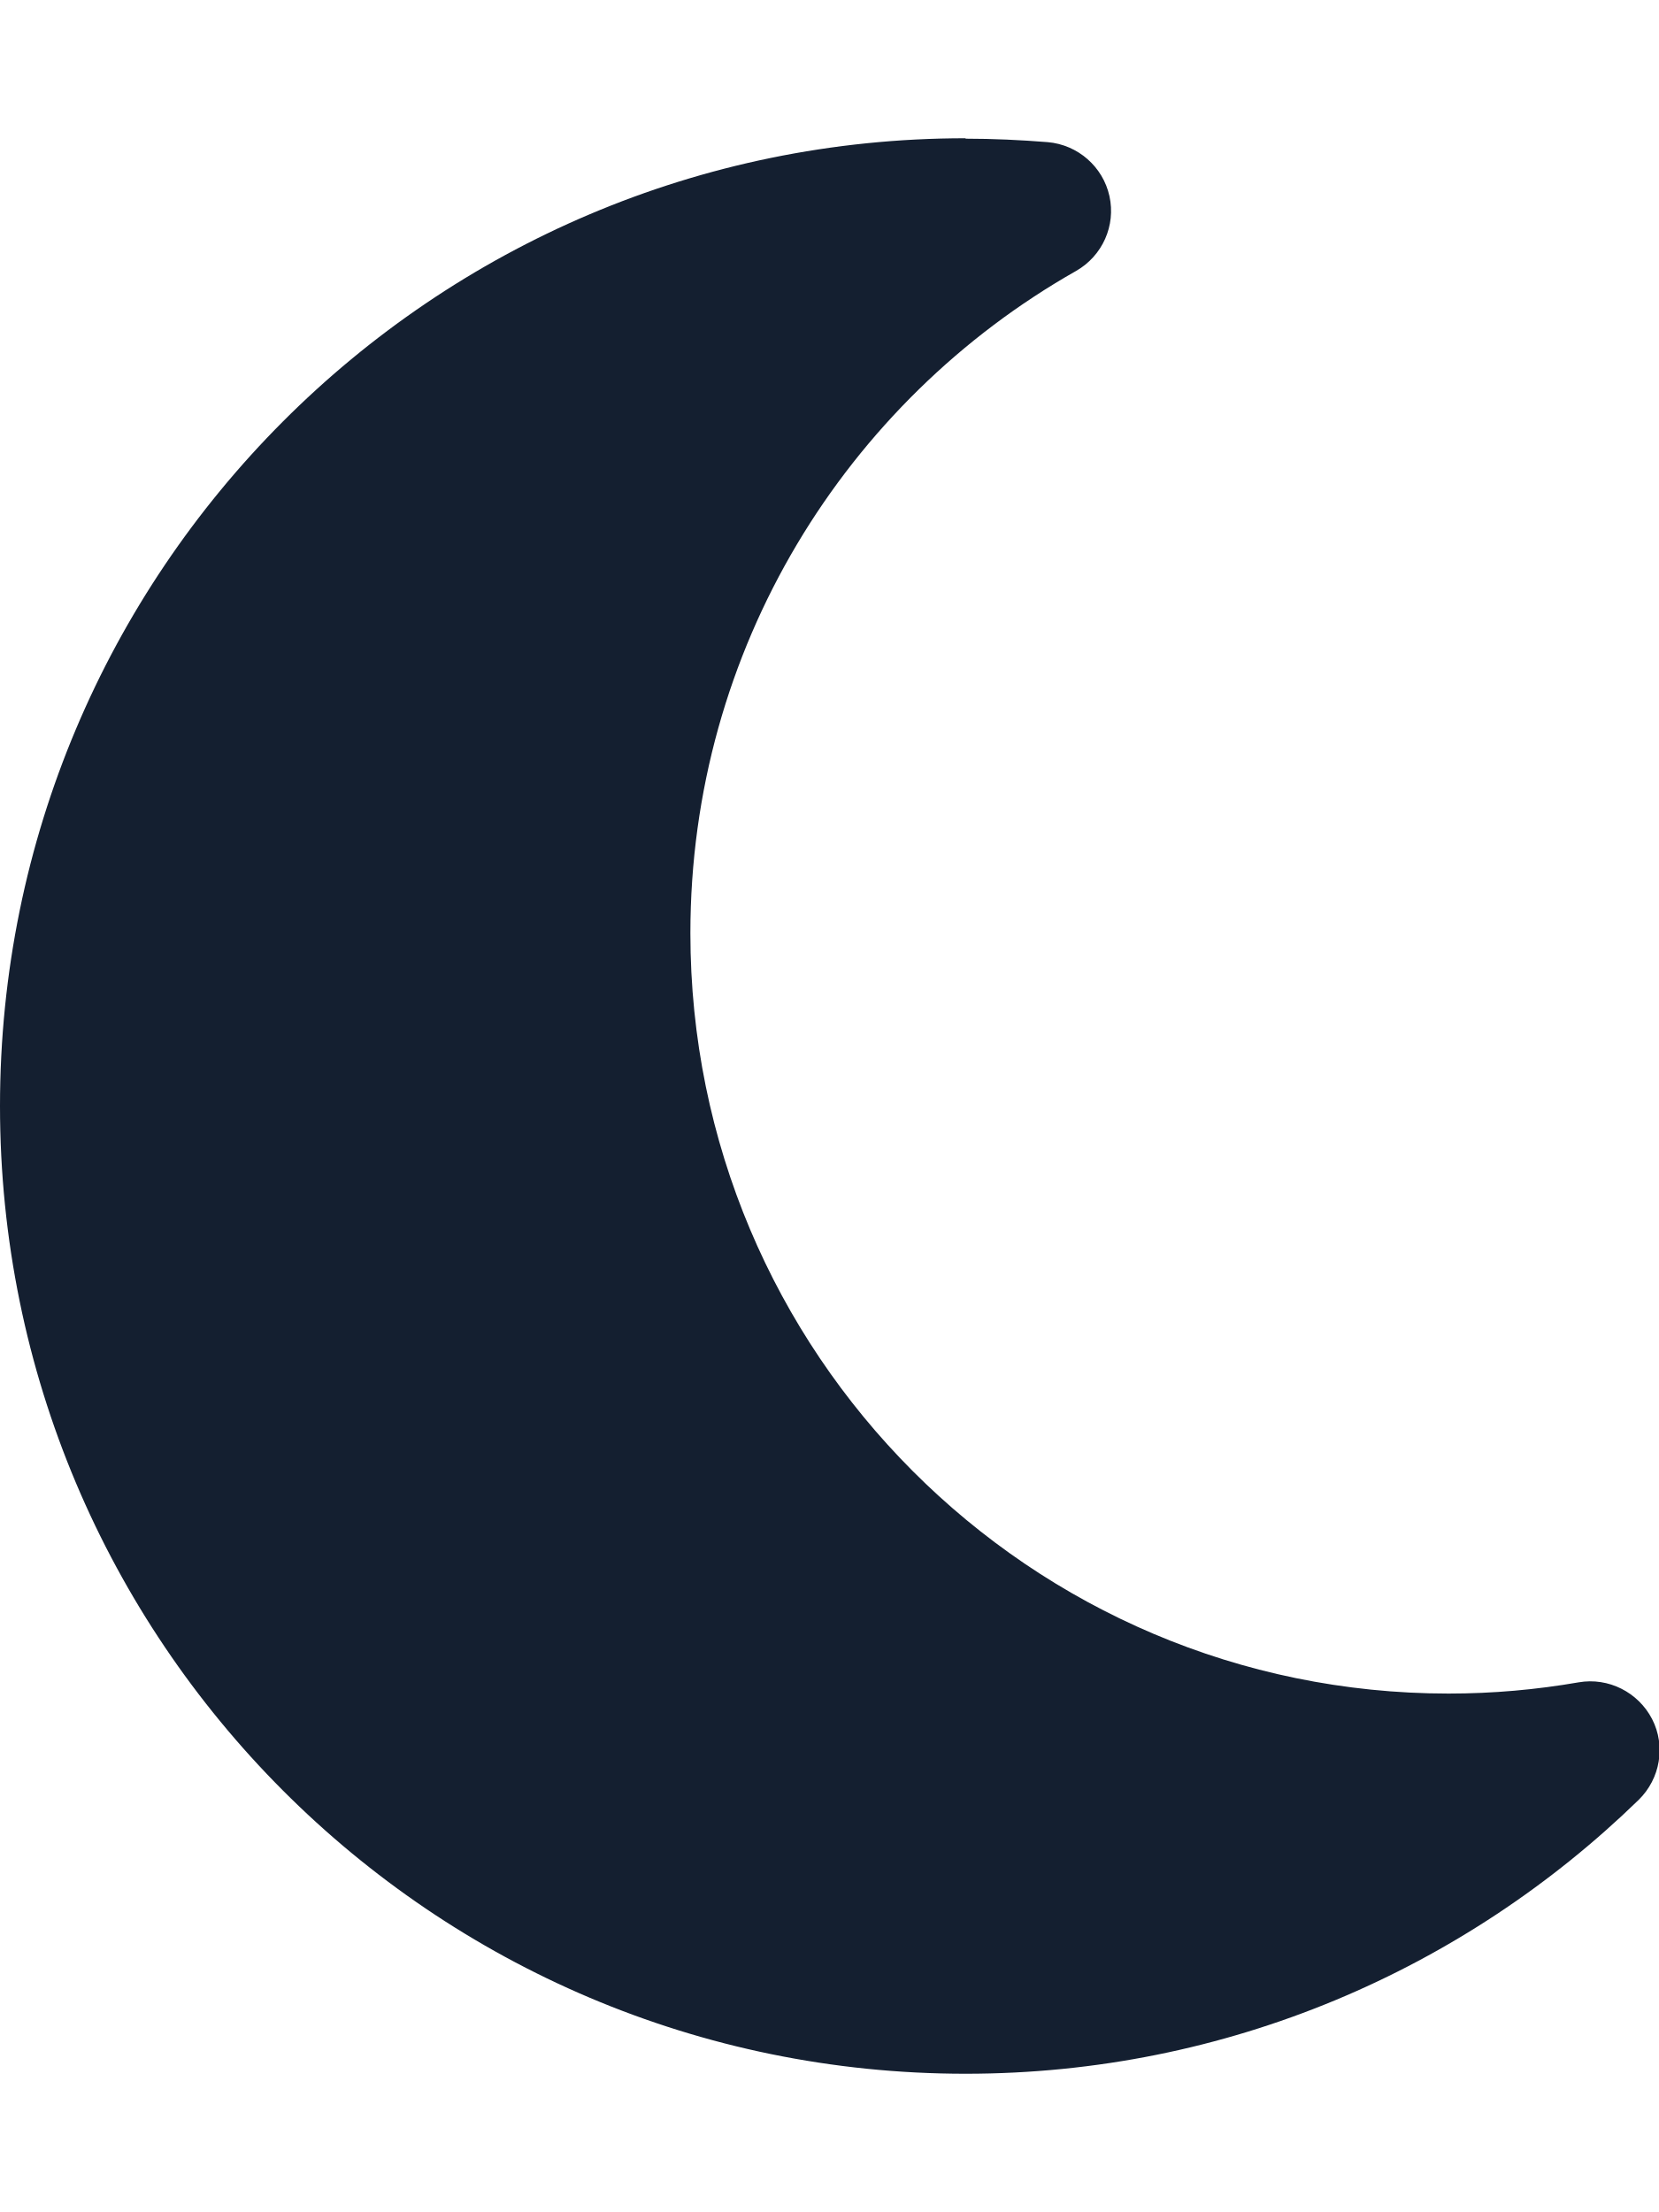
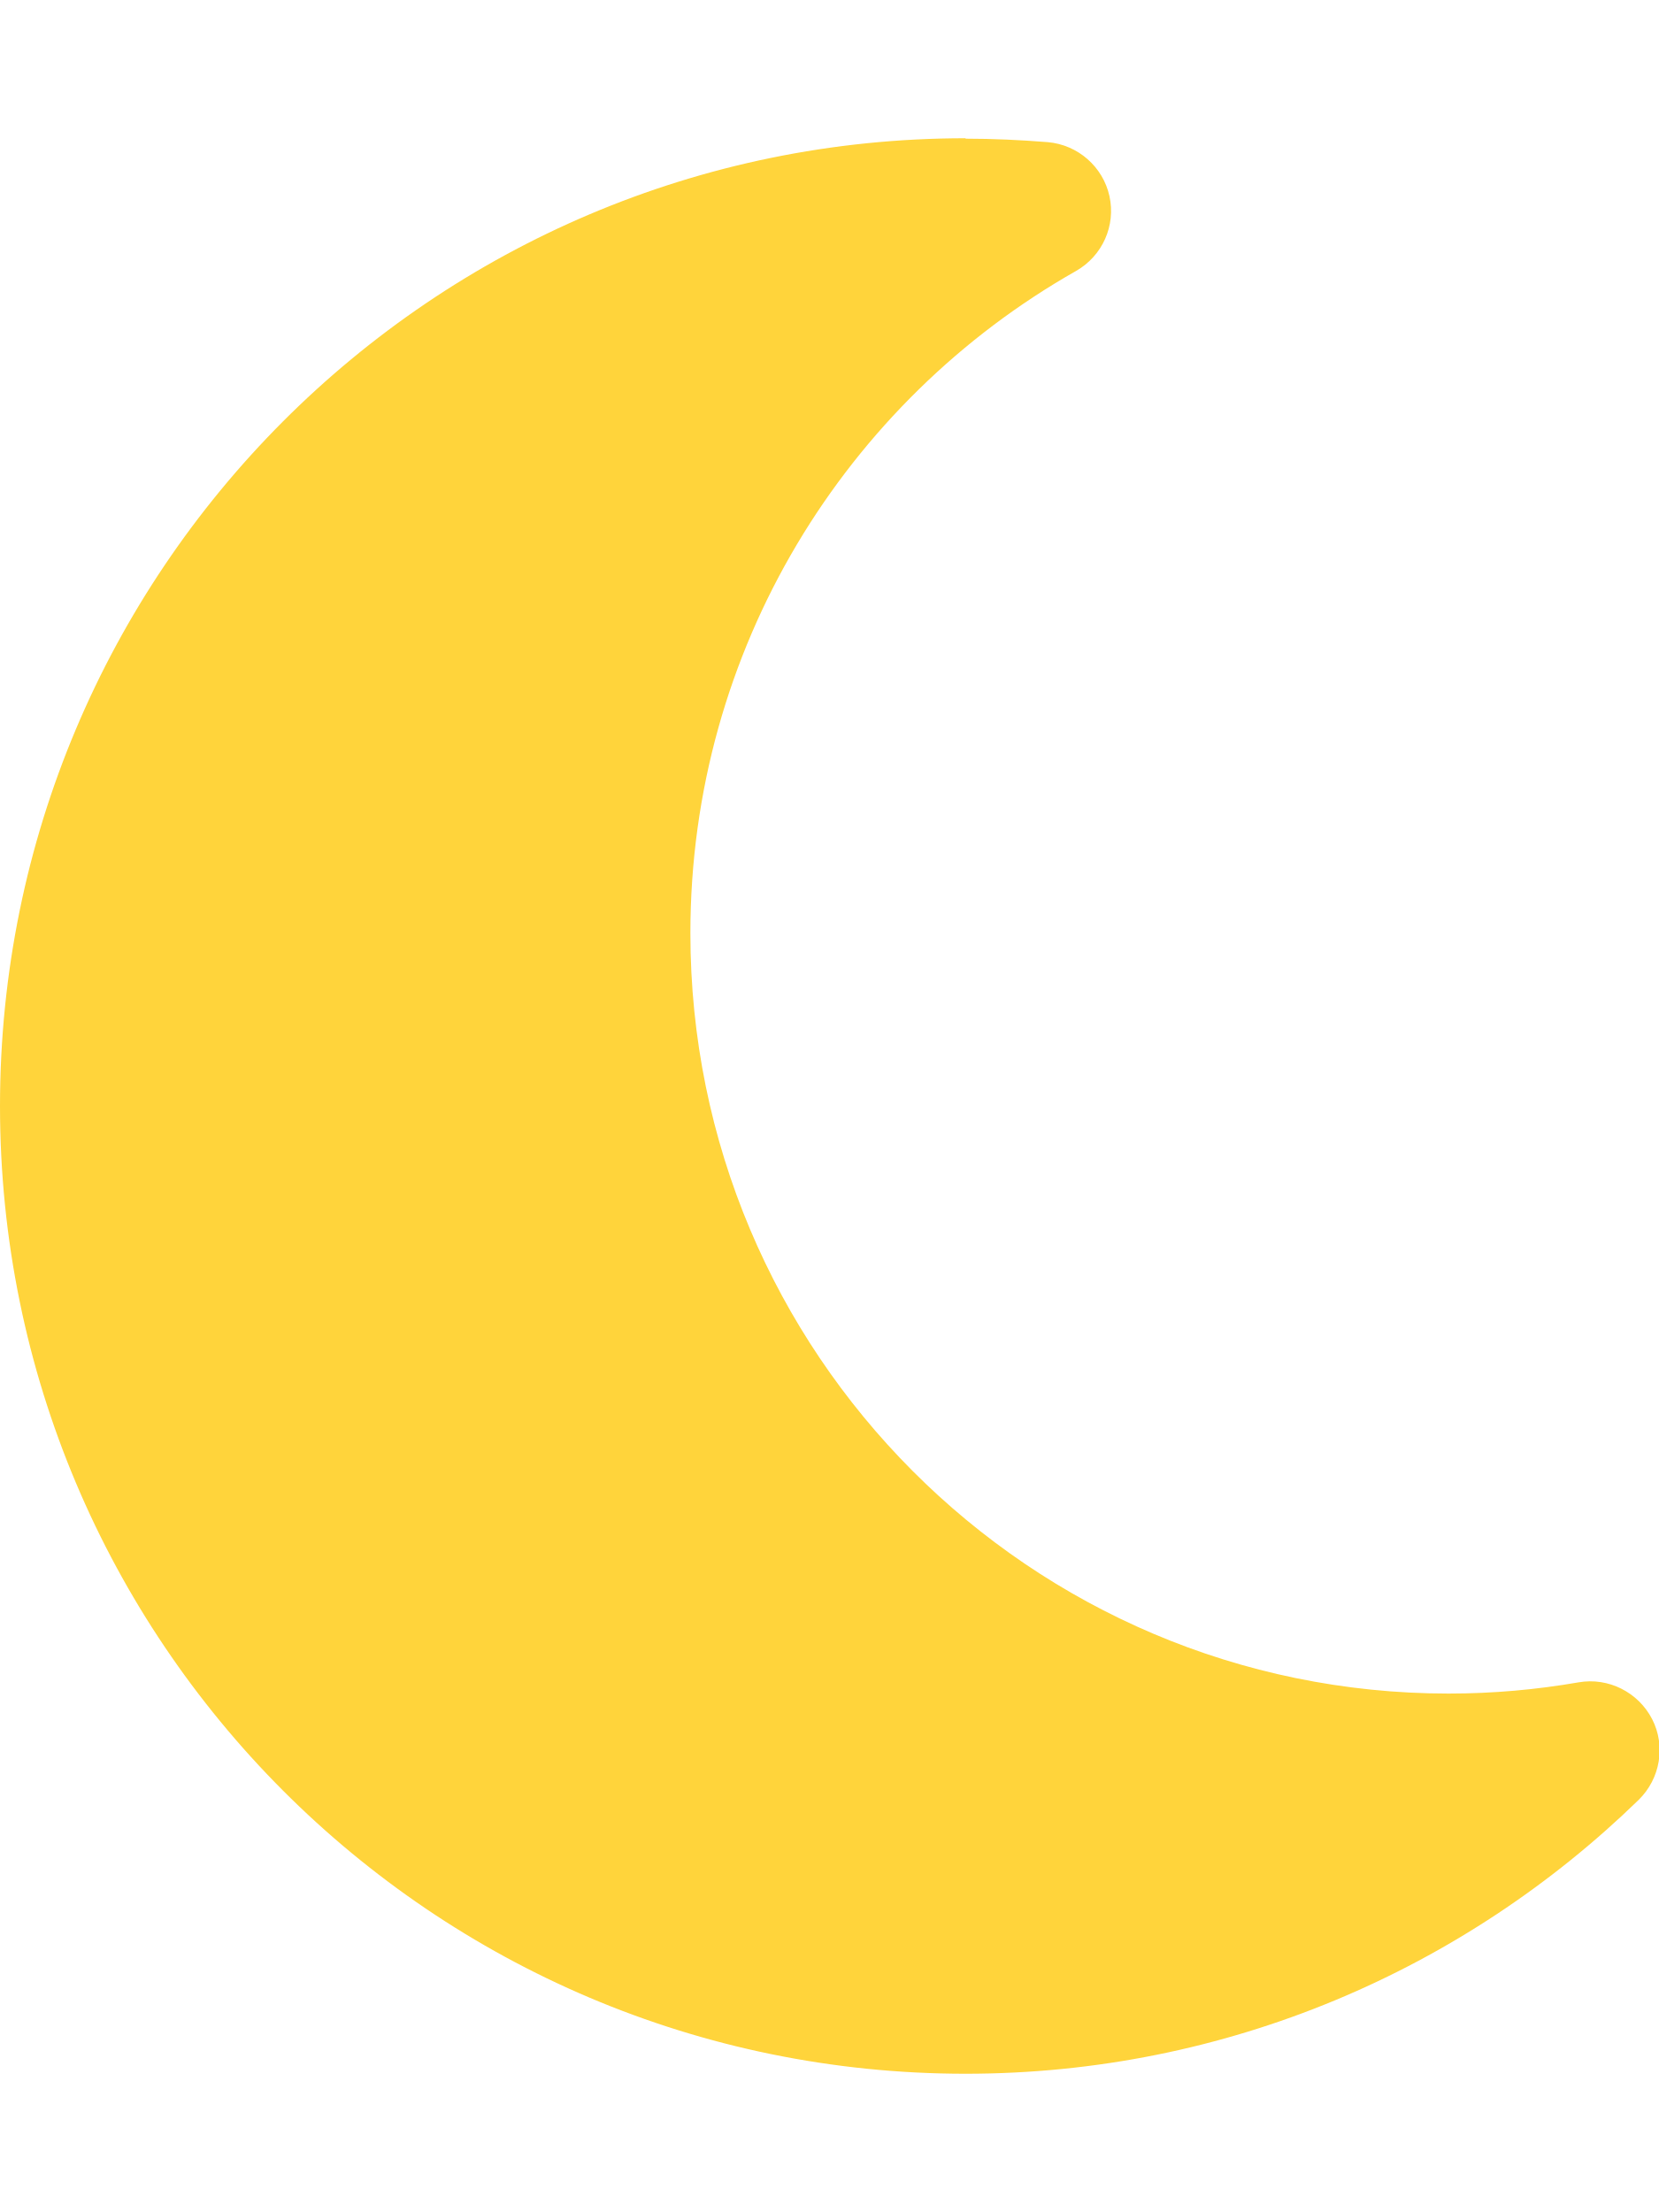
<svg xmlns="http://www.w3.org/2000/svg" viewBox="0 0 384 512">
-   <path fill="#141f30" d="M223.5 32C100 32 0 132.3 0 256S100 480 223.5 480c60.6 0 115.5-24.2 155.8-63.4c5-4.9 6.3-12.5 3.1-18.7s-10.1-9.7-17-8.5c-9.8 1.7-19.8 2.6-30.1 2.6c-96.9 0-175.5-78.8-175.5-176c0-65.8 36-123.1 89.3-153.3c6.1-3.5 9.2-10.5 7.7-17.3s-7.3-11.9-14.3-12.5c-6.3-.5-12.6-.8-19-.8z" />
+   <path fill="#FFD43B" d="M223.5 32C100 32 0 132.3 0 256S100 480 223.5 480c60.6 0 115.5-24.2 155.8-63.4c5-4.9 6.3-12.5 3.1-18.7s-10.1-9.7-17-8.5c-9.8 1.7-19.8 2.6-30.1 2.6c-96.9 0-175.5-78.8-175.5-176c0-65.8 36-123.1 89.3-153.3c6.1-3.5 9.2-10.5 7.7-17.3s-7.3-11.9-14.3-12.5c-6.3-.5-12.6-.8-19-.8z" />
</svg>
